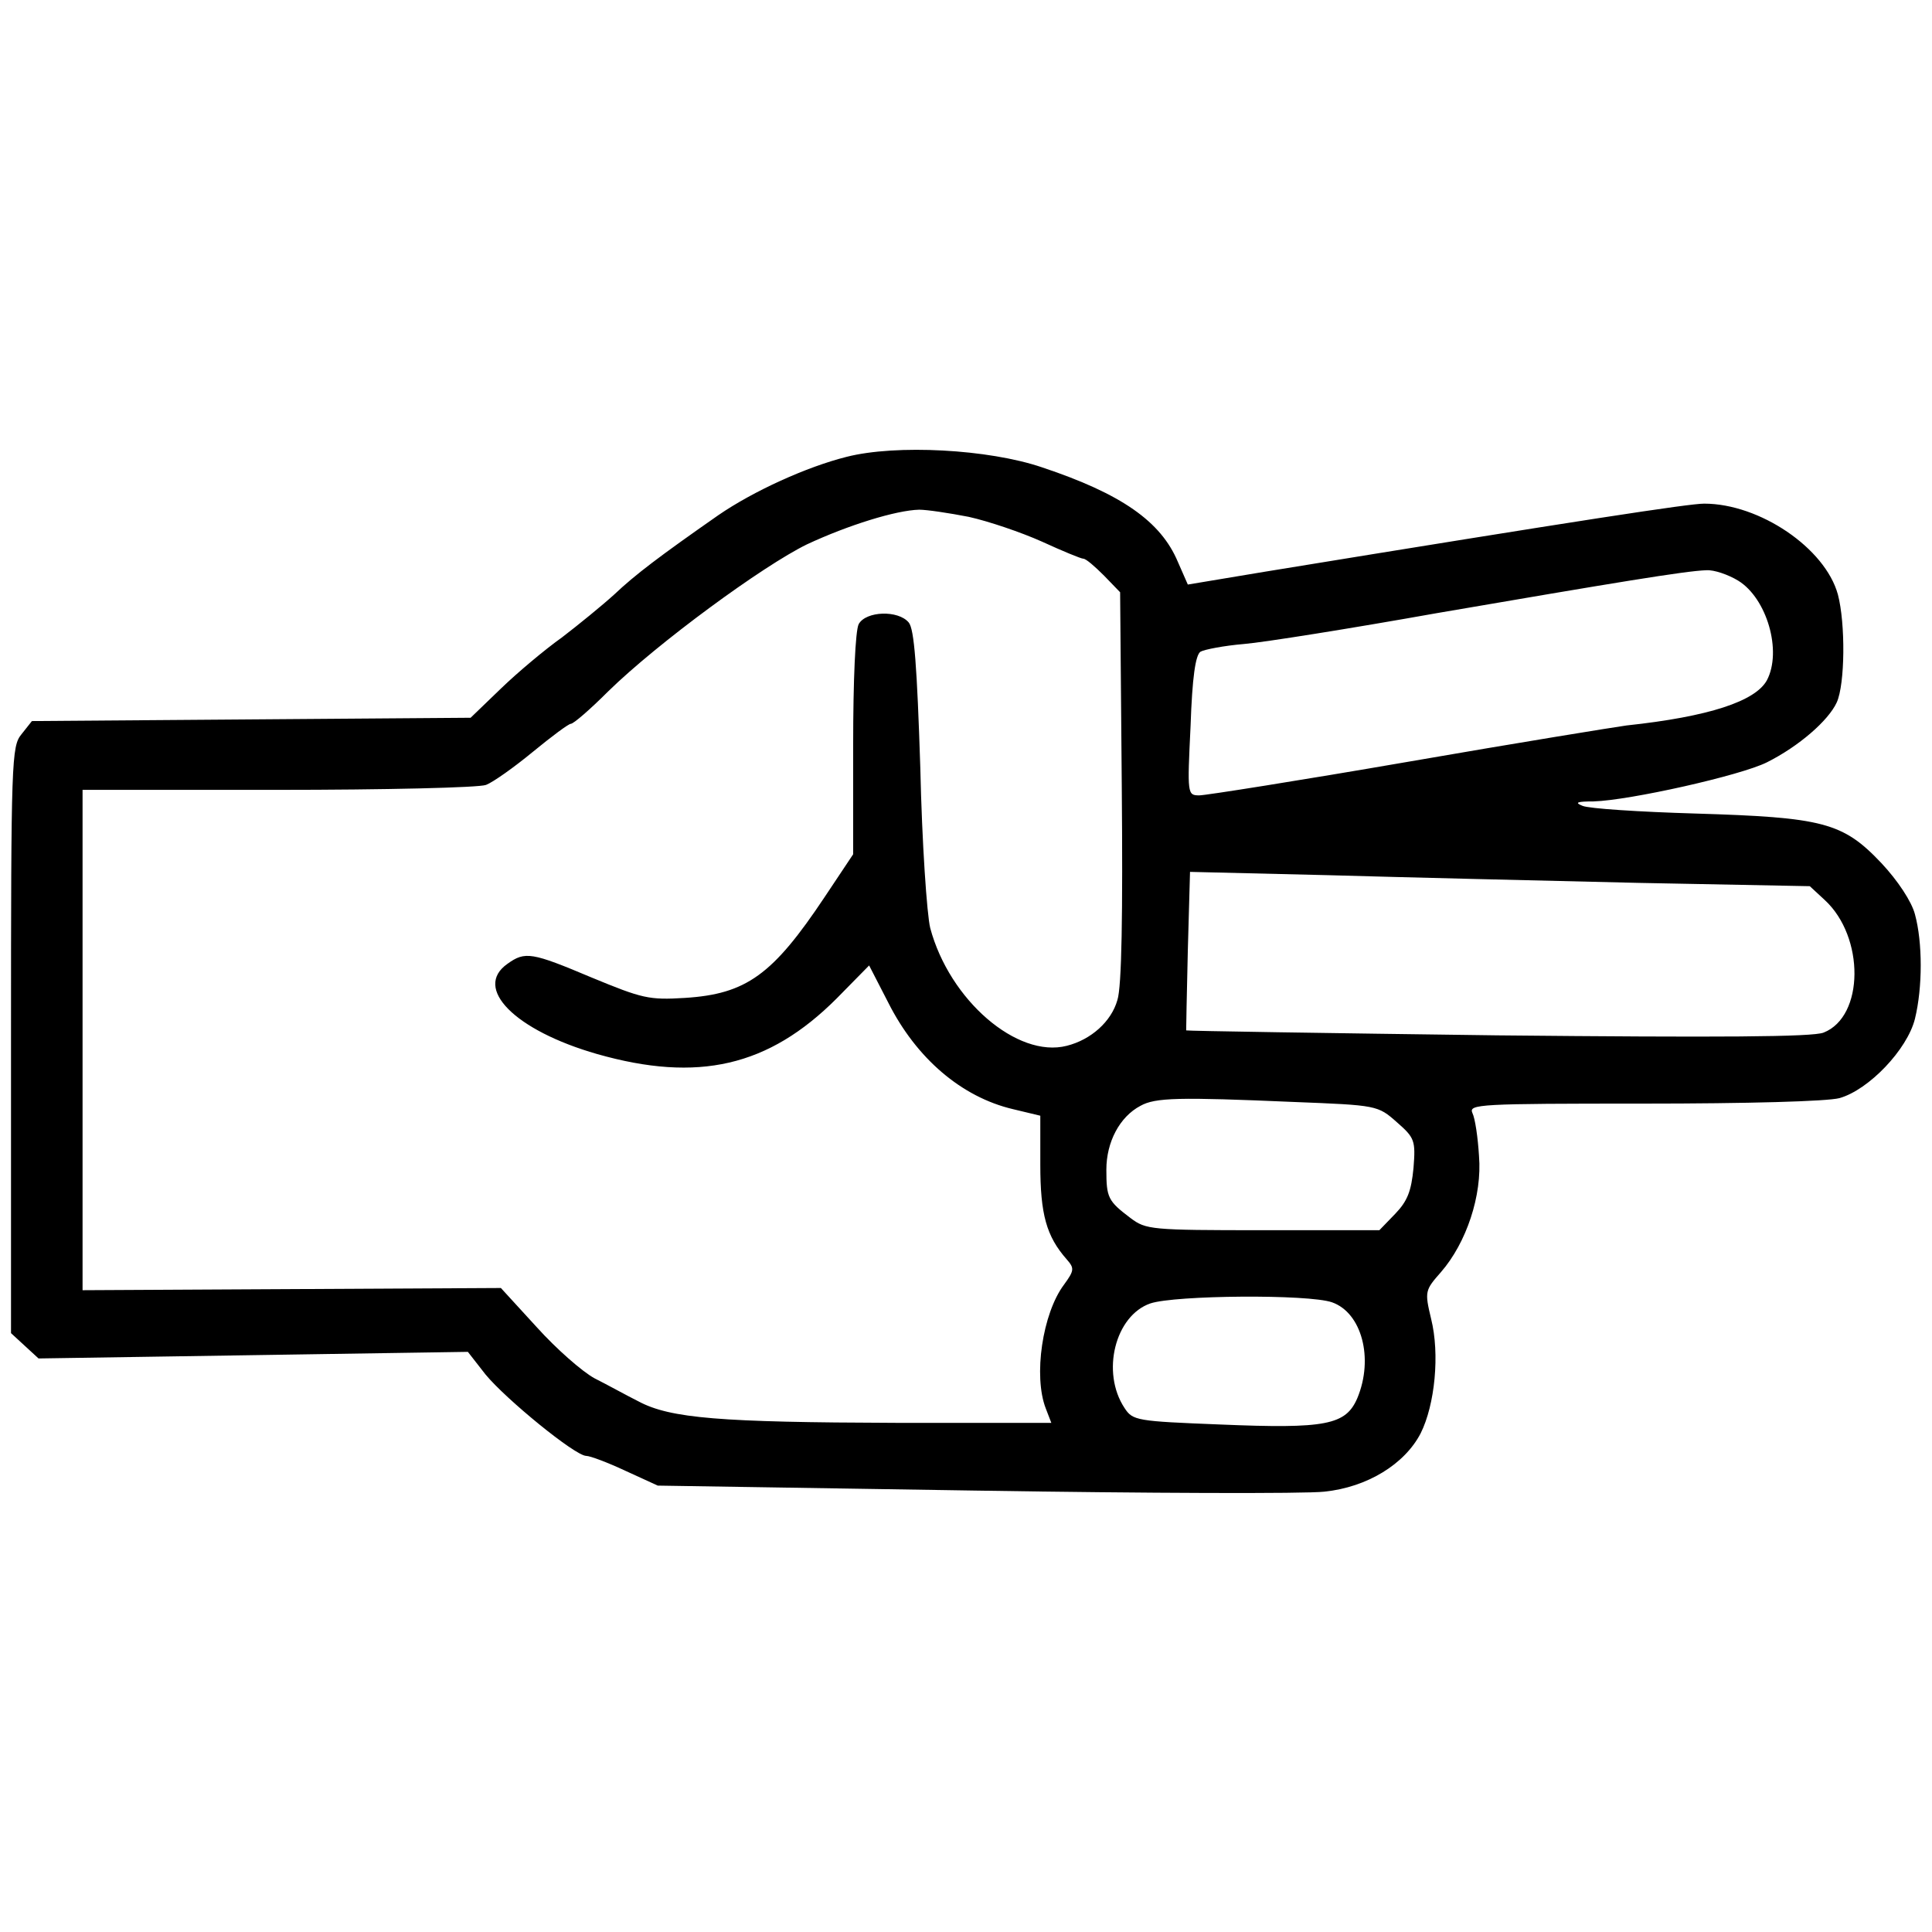
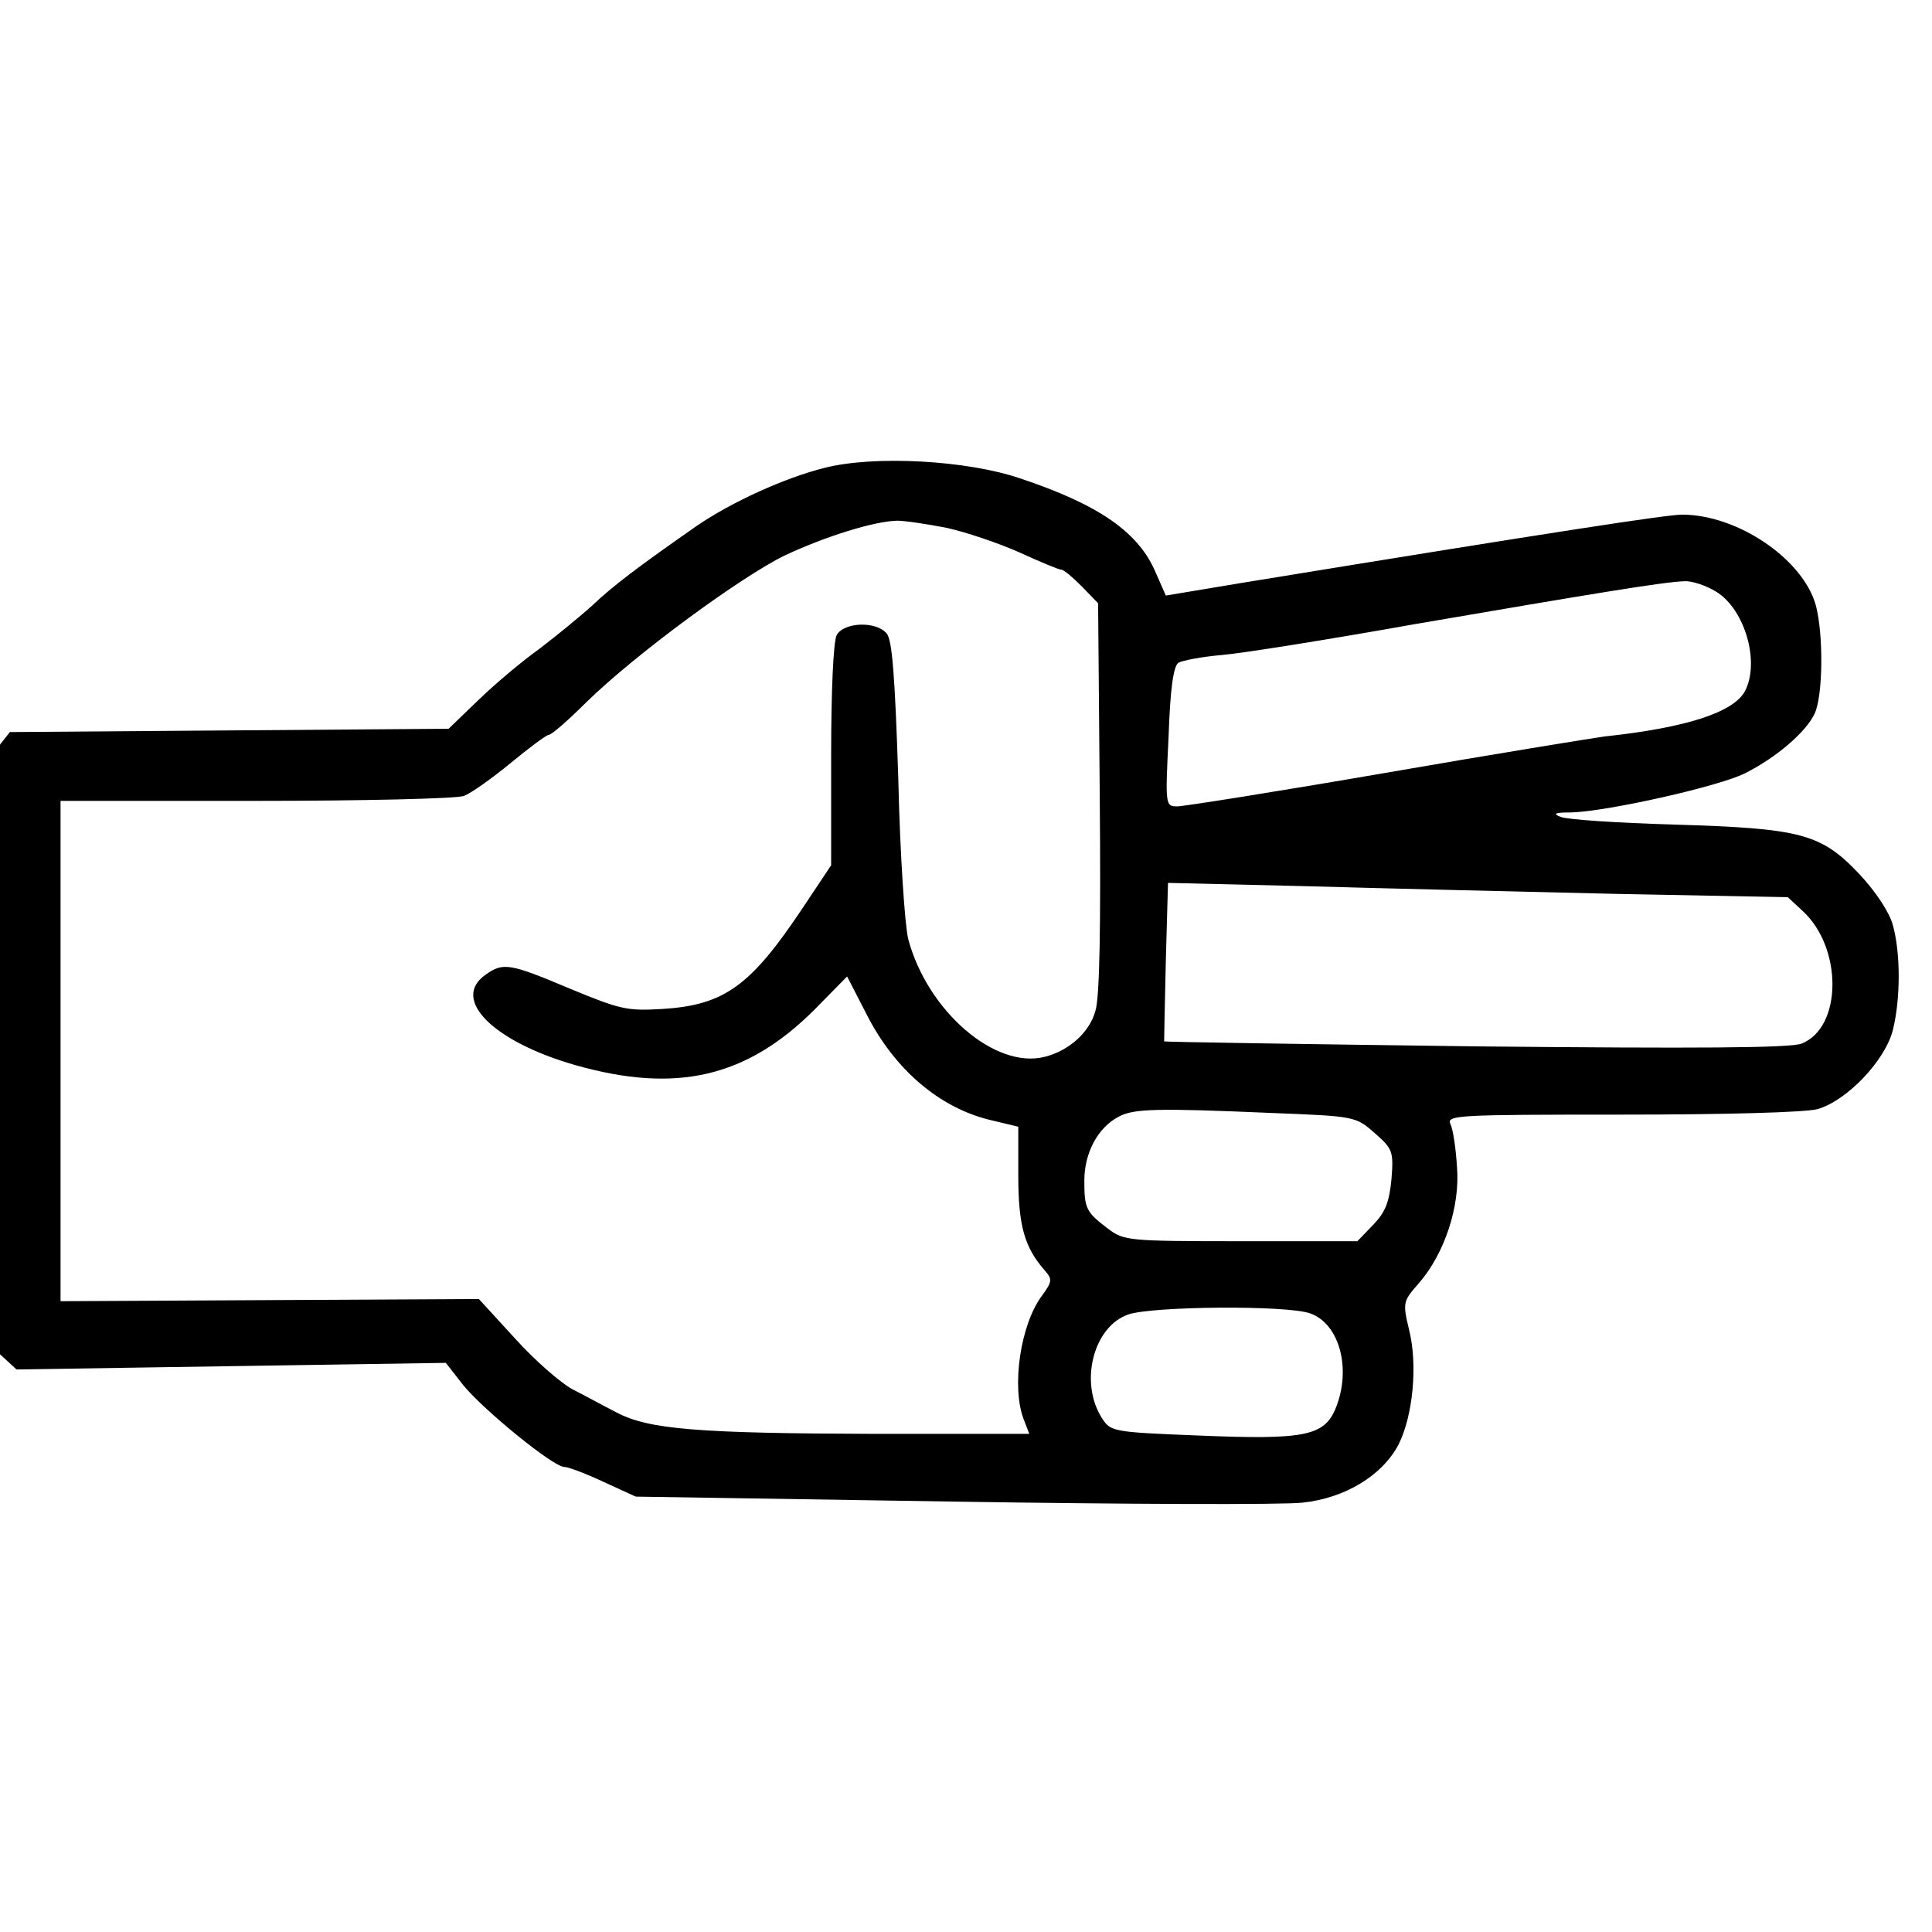
- <svg xmlns="http://www.w3.org/2000/svg" version="1.0" width="42" height="42" viewBox="0 0 351 194" preserveAspectRatio="xMidYMid meet">
-   <g transform="translate(0,194) scale(0.1,-0.1)" fill="#000000" stroke="none">
+ <svg xmlns="http://www.w3.org/2000/svg" version="1.0" width="42" height="42" viewBox="0 0 351 210" preserveAspectRatio="xMidYMid meet">
+   <g transform="translate(-4,204) scale(0.1,-0.10)" fill="#000000" stroke="none">
    <path d="M1538 1895 c-72 -18 -169 -62 -233 -106 -106 -74 -151 -108 -189 -144 -22 -20 -65 -55 -95 -78 -31 -22 -81 -64 -111 -93 l-55 -53 -399 -3 -398 -3 -19 -24 c-18 -22 -19 -46 -19 -555 l0 -533 25 -23 25 -23 390 6 390 6 32 -41 c37 -45 163 -148 183 -148 7 0 39 -12 71 -27 l59 -27 574 -9 c315 -5 602 -6 637 -2 78 8 146 50 175 106 26 52 35 144 19 208 -12 50 -11 52 18 85 46 53 75 139 69 211 -2 33 -7 68 -12 78 -7 16 12 17 311 17 188 0 334 4 356 10 53 15 123 88 137 144 14 57 14 139 0 190 -6 23 -31 61 -61 93 -70 74 -106 83 -338 90 -102 3 -194 9 -205 14 -15 6 -10 8 20 8 66 2 267 47 315 71 58 29 112 76 127 109 15 33 16 143 2 196 -23 84 -142 165 -243 165 -27 0 -218 -29 -800 -124 l-138 -23 -18 41 c-31 74 -103 124 -247 172 -97 33 -265 42 -355 19z m222 -109 c36 -8 95 -28 133 -45 37 -17 71 -31 75 -31 5 0 21 -14 38 -31 l29 -30 3 -352 c2 -233 0 -365 -8 -389 -11 -39 -48 -72 -92 -83 -90 -23 -213 83 -248 214 -6 24 -15 155 -18 291 -6 185 -11 252 -21 264 -19 23 -78 21 -91 -3 -6 -12 -10 -101 -10 -219 l0 -199 -52 -78 c-94 -141 -142 -176 -254 -183 -65 -4 -77 -1 -169 37 -109 46 -121 48 -153 25 -63 -44 13 -121 163 -164 183 -52 311 -23 435 101 l59 60 35 -68 c51 -101 133 -171 226 -193 l50 -12 0 -89 c0 -90 11 -130 48 -172 14 -16 14 -20 -5 -46 -39 -52 -56 -166 -33 -225 l10 -26 -283 0 c-318 1 -409 8 -467 39 -22 11 -58 31 -80 42 -22 12 -69 53 -105 93 l-65 71 -380 -2 -380 -2 0 455 0 454 354 0 c195 0 366 4 379 9 13 5 51 32 85 60 34 28 65 51 69 51 5 0 35 26 68 59 90 88 281 228 361 267 75 35 162 62 204 63 14 0 54 -6 90 -13z m1398 -116 c52 -32 80 -128 52 -181 -21 -38 -105 -66 -255 -82 -22 -3 -201 -32 -397 -66 -197 -34 -368 -61 -379 -61 -22 0 -22 2 -16 126 3 89 9 129 18 135 7 4 43 11 79 14 36 3 193 28 350 56 321 55 453 77 490 78 14 1 40 -8 58 -19z m-181 -549 l311 -6 27 -25 c73 -67 72 -212 -2 -241 -20 -8 -188 -9 -593 -5 -310 4 -564 8 -565 9 0 1 1 66 3 145 l4 143 251 -6 c139 -4 392 -10 564 -14z m-627 -398 c152 -6 153 -6 188 -37 32 -28 34 -33 30 -83 -4 -42 -11 -60 -33 -83 l-29 -30 -212 0 c-203 0 -212 1 -240 22 -41 31 -44 37 -44 88 0 50 24 96 62 116 27 15 69 16 278 7z m70 -364 c54 -19 76 -102 46 -174 -21 -49 -57 -56 -249 -48 -152 6 -159 7 -174 30 -43 65 -17 168 47 190 45 15 287 17 330 2z" />
  </g>
</svg>
